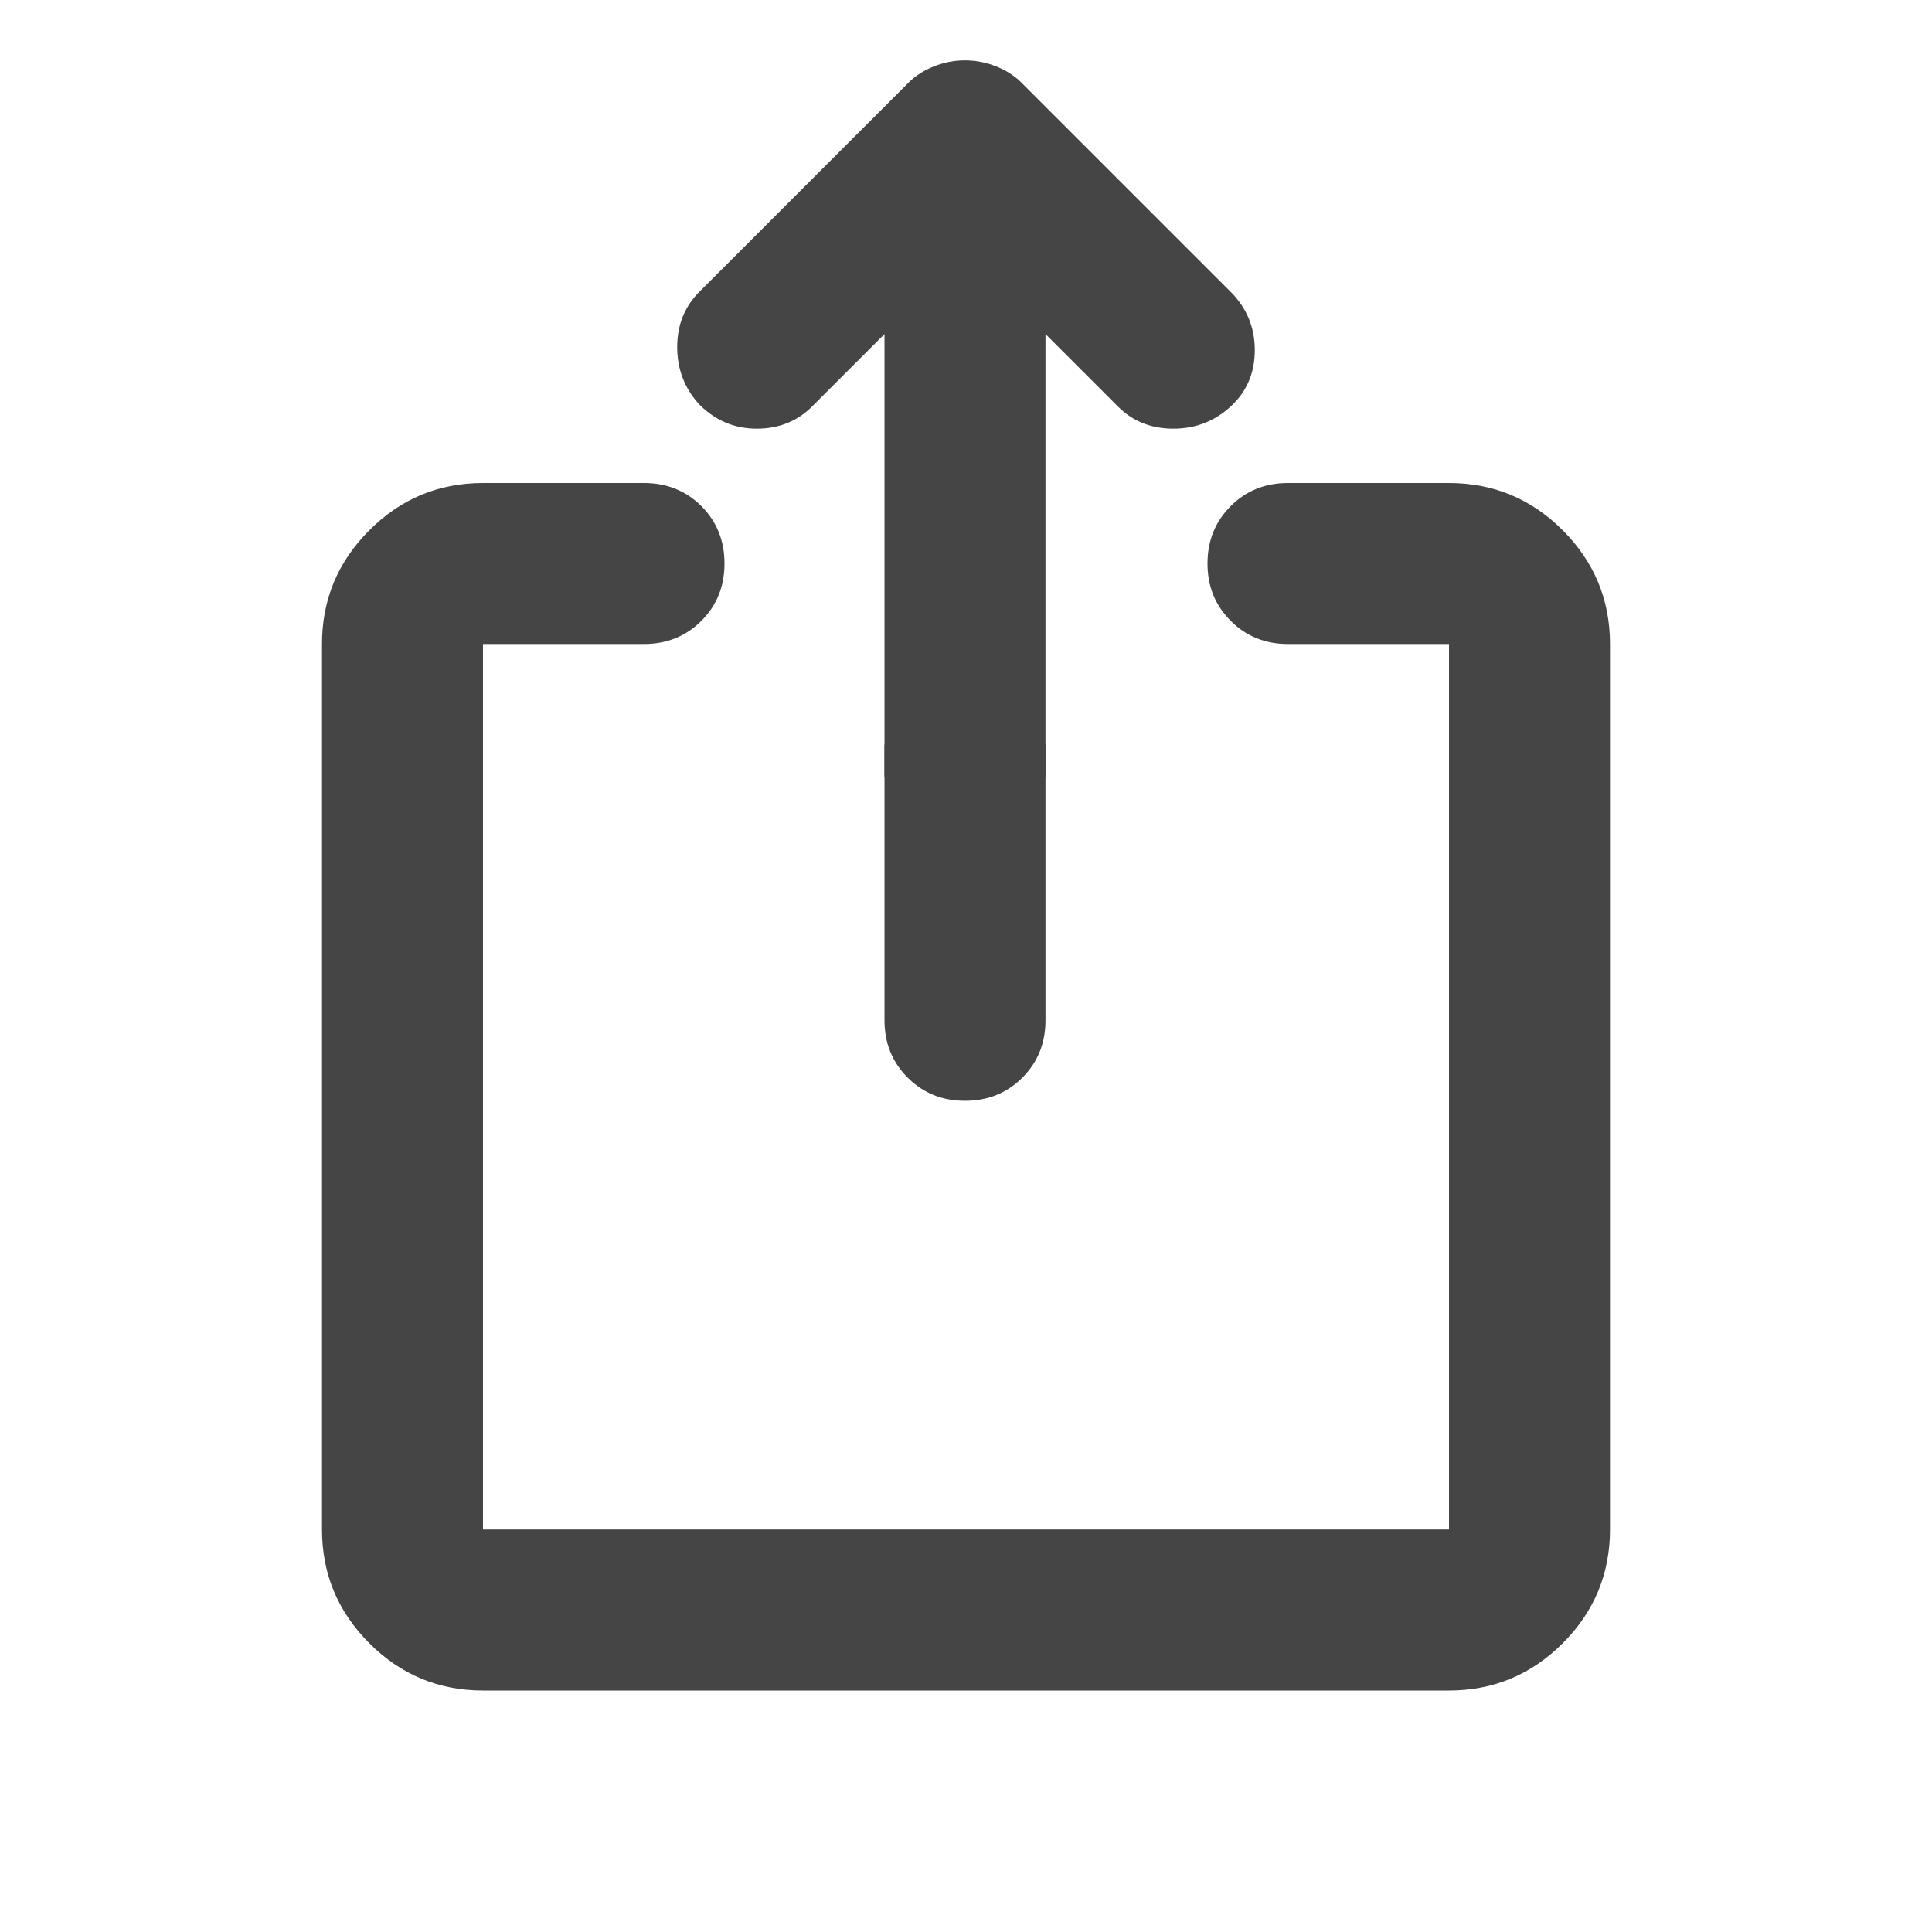
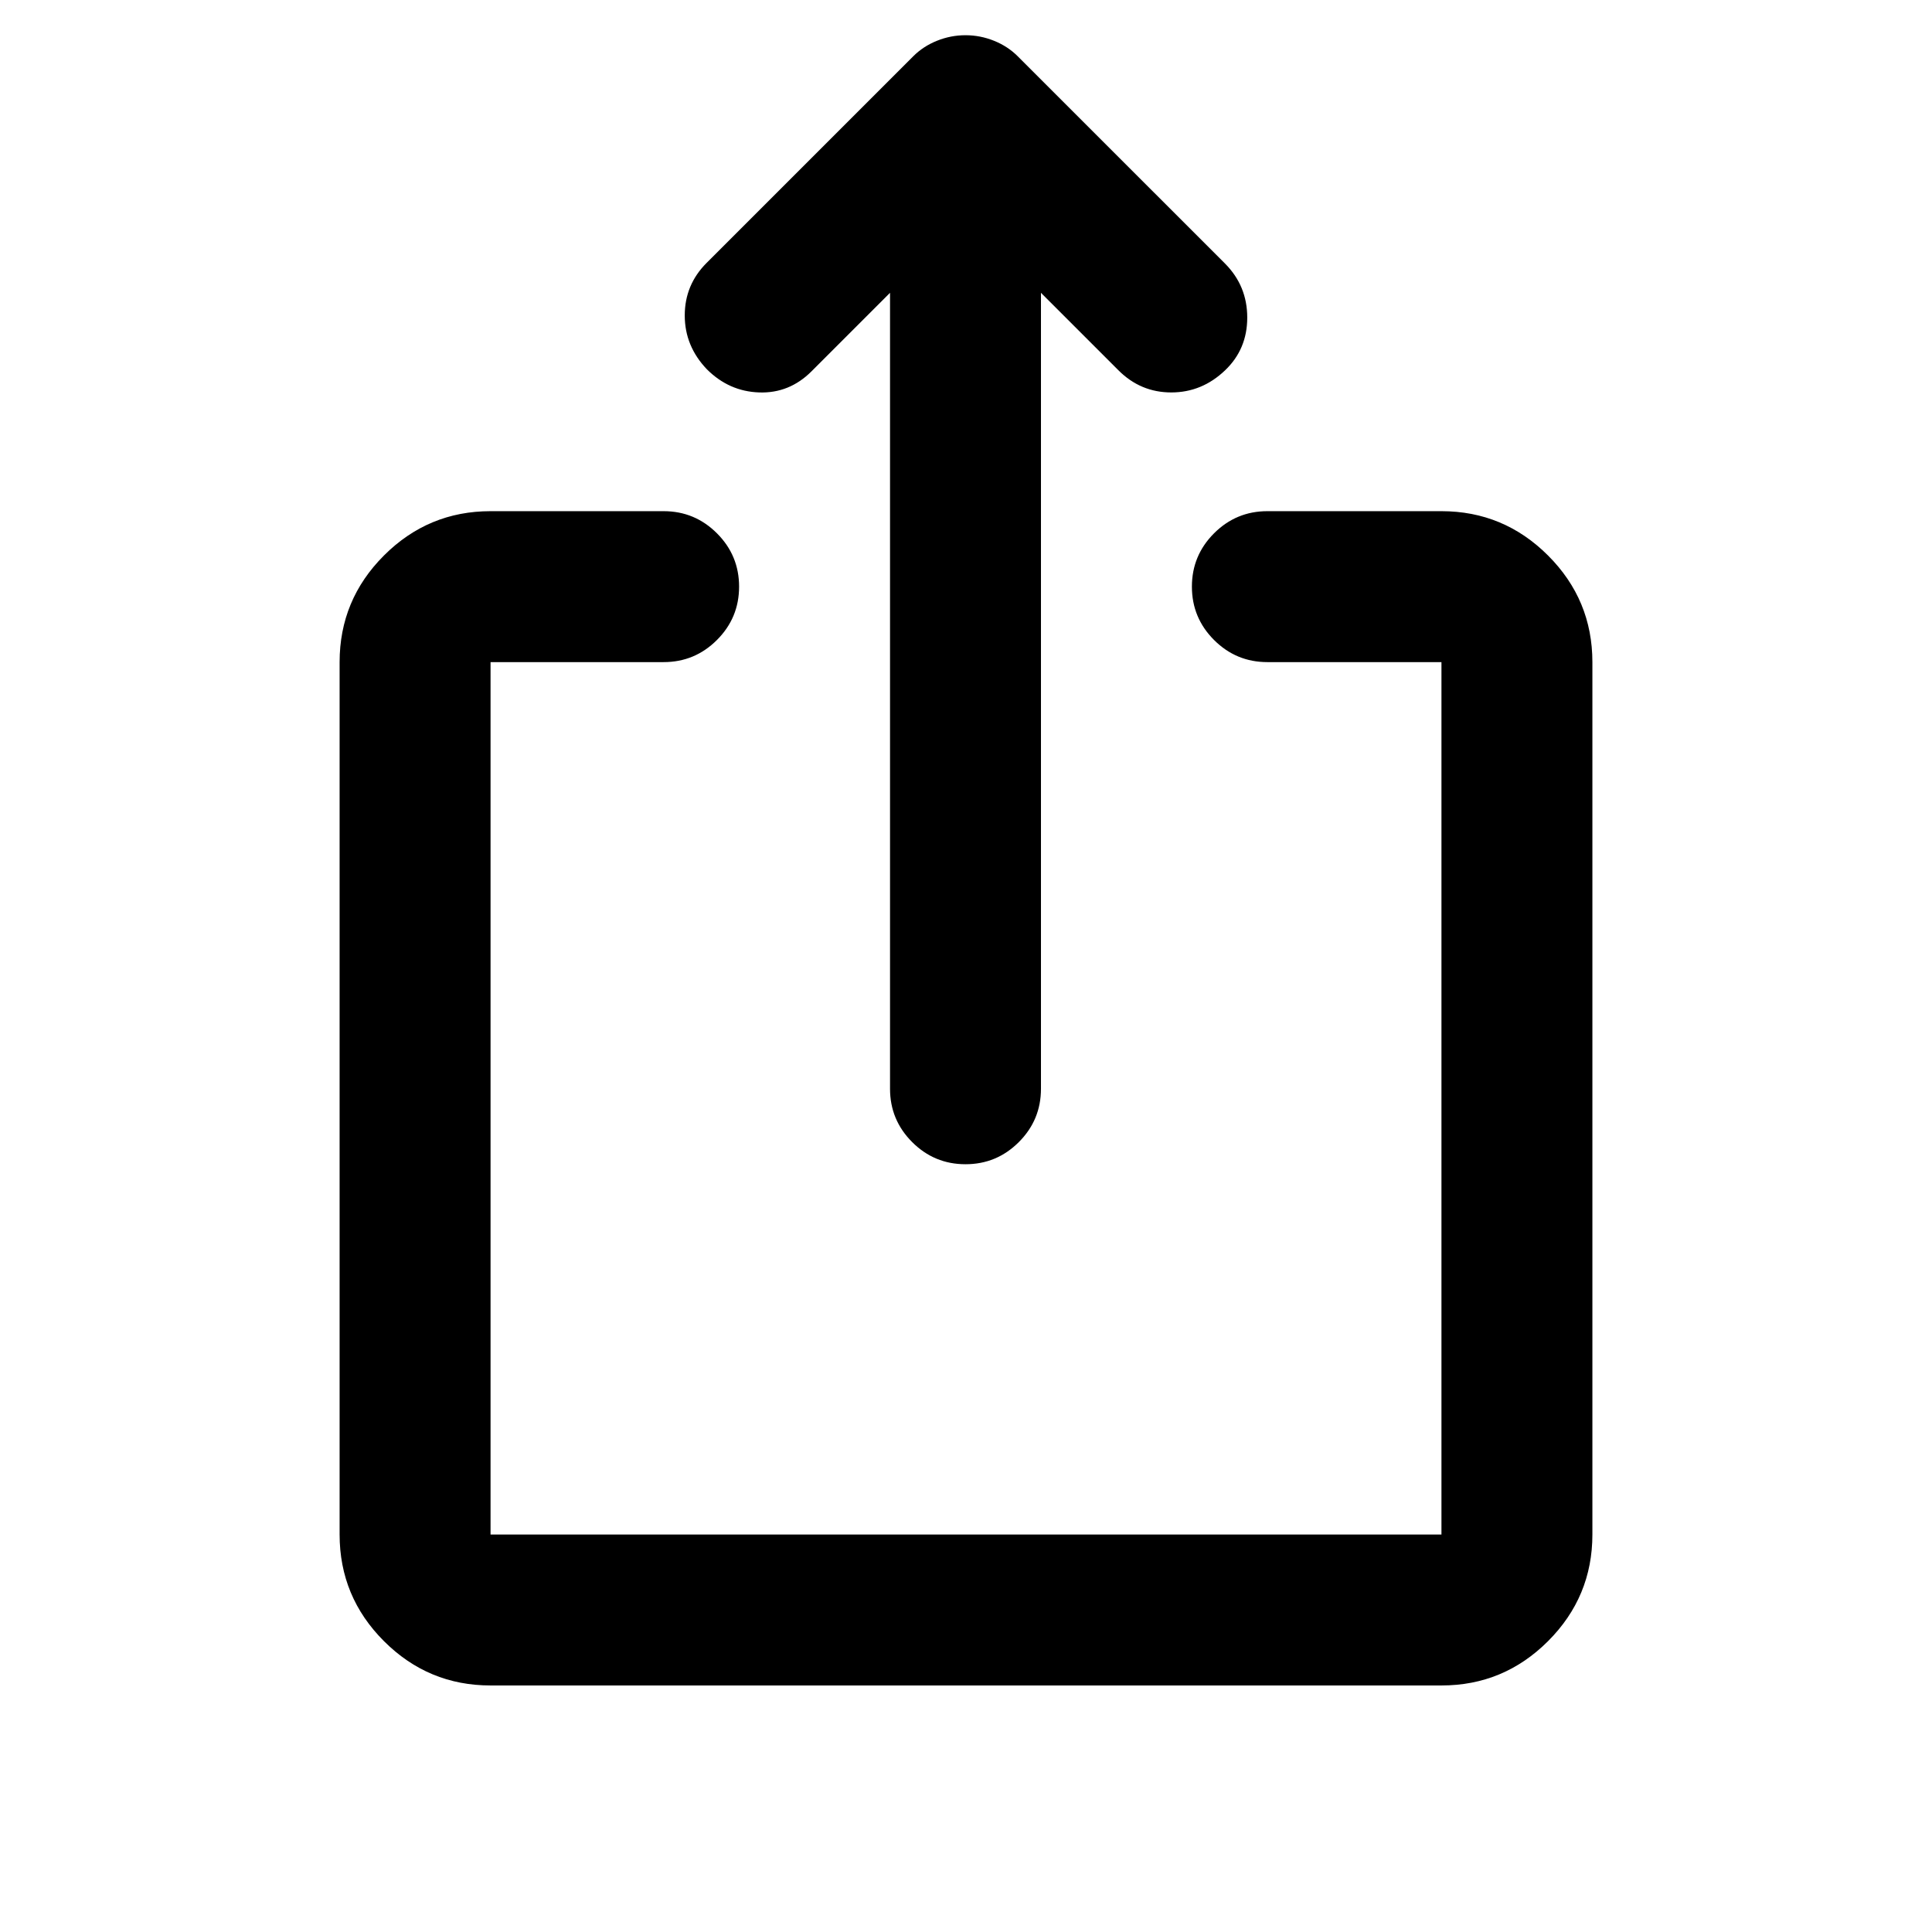
- <svg xmlns="http://www.w3.org/2000/svg" fill="#454545" width="24" height="24" viewBox="0 0 192 192">
-   <path d="M48,168c-4.4,0-8.165-1.565-11.296-4.696C33.568,160.168,32,156.4,32,152V64 c0-4.4,1.568-8.168,4.704-11.304C39.835,49.565,43.6,48,48,48h16c2.267,0,4.168,0.765,5.704,2.296C71.235,51.832,72,53.733,72,56 s-0.765,4.165-2.296,5.696C68.168,63.232,66.267,64,64,64H48l0,0l0,0v88l0,0l0,0h96l0,0l0,0V64l0,0l0,0h-16 c-2.267,0-4.165-0.768-5.696-2.304C120.768,60.165,120,58.267,120,56s0.768-4.168,2.304-5.704C123.835,48.765,125.733,48,128,48 h16c4.4,0,8.168,1.565,11.304,4.696C158.435,55.832,160,59.6,160,64v88c0,4.4-1.565,8.168-4.696,11.304 C152.168,166.435,148.4,168,144,168H48z" />
-   <path d="M87.9,74v27.396c0,2.267,0.768,4.165,2.304,5.696c1.531,1.536,3.429,2.304,5.696,2.304 s4.168-0.768,5.704-2.304c1.531-1.531,2.296-3.429,2.296-5.696V74H87.9z" />
-   <path d="M122.3,29L101.5,8.2c-0.667-0.667-1.499-1.2-2.496-1.6C98.001,6.2,96.966,6,95.9,6 s-2.099,0.2-3.096,0.6C91.801,7,90.966,7.533,90.3,8.2L69.5,29c-1.467,1.467-2.2,3.299-2.2,5.496c0,2.203,0.733,4.104,2.2,5.704 c1.6,1.6,3.501,2.4,5.704,2.4c2.197,0,4.029-0.733,5.496-2.2l7.2-7.2v44.004h16V33.2l7.2,7.2c1.467,1.467,3.301,2.2,5.504,2.2 c2.197,0,4.096-0.733,5.696-2.2c1.6-1.467,2.4-3.333,2.4-5.6S123.9,30.6,122.3,29z" />
+ <svg xmlns="http://www.w3.org/2000/svg" viewBox="0 0 192 192">
+   <path d="M95.95,115.7c-2.067,0-3.833-0.733-5.3-2.2s-2.2-3.233-2.2-5.3V29.1l-7.8,7.8c-1.467,1.467-3.2,2.167-5.2,2.1 s-3.733-0.833-5.2-2.3c-1.467-1.533-2.2-3.317-2.2-5.35s0.724-3.774,2.172-5.222l20.54-20.54c0.658-0.658,1.444-1.171,2.357-1.538 c0.913-0.367,1.857-0.55,2.83-0.55c0.974,0,1.917,0.183,2.83,0.55c0.913,0.367,1.7,0.88,2.36,1.541L121.75,26.2 c1.467,1.478,2.2,3.264,2.2,5.359c0,2.094-0.733,3.841-2.2,5.241c-1.533,1.467-3.317,2.2-5.35,2.2c-2.033,0-3.783-0.733-5.25-2.2 l-7.7-7.7v79.1c0,2.067-0.733,3.833-2.2,5.3C99.783,114.967,98.017,115.7,95.95,115.7z M48.75,167.5 c-4.125,0-7.656-1.469-10.594-4.406c-2.937-2.937-4.406-6.469-4.406-10.594V65.8c0-4.125,1.469-7.656,4.406-10.594 S44.625,50.8,48.75,50.8h17.2c2.067,0,3.833,0.733,5.3,2.2s2.2,3.233,2.2,5.3s-0.733,3.833-2.2,5.3s-3.233,2.2-5.3,2.2h-17.2v86.7 h94.5V65.8h-17.3c-2.067,0-3.833-0.733-5.3-2.2c-1.467-1.467-2.2-3.233-2.2-5.3s0.733-3.833,2.2-5.3 c1.467-1.467,3.233-2.2,5.3-2.2h17.3c4.125,0,7.656,1.469,10.594,4.406c2.937,2.937,4.406,6.469,4.406,10.594v86.7 c0,4.125-1.469,7.656-4.406,10.594c-2.937,2.937-6.469,4.406-10.594,4.406H48.75z" />
</svg>
